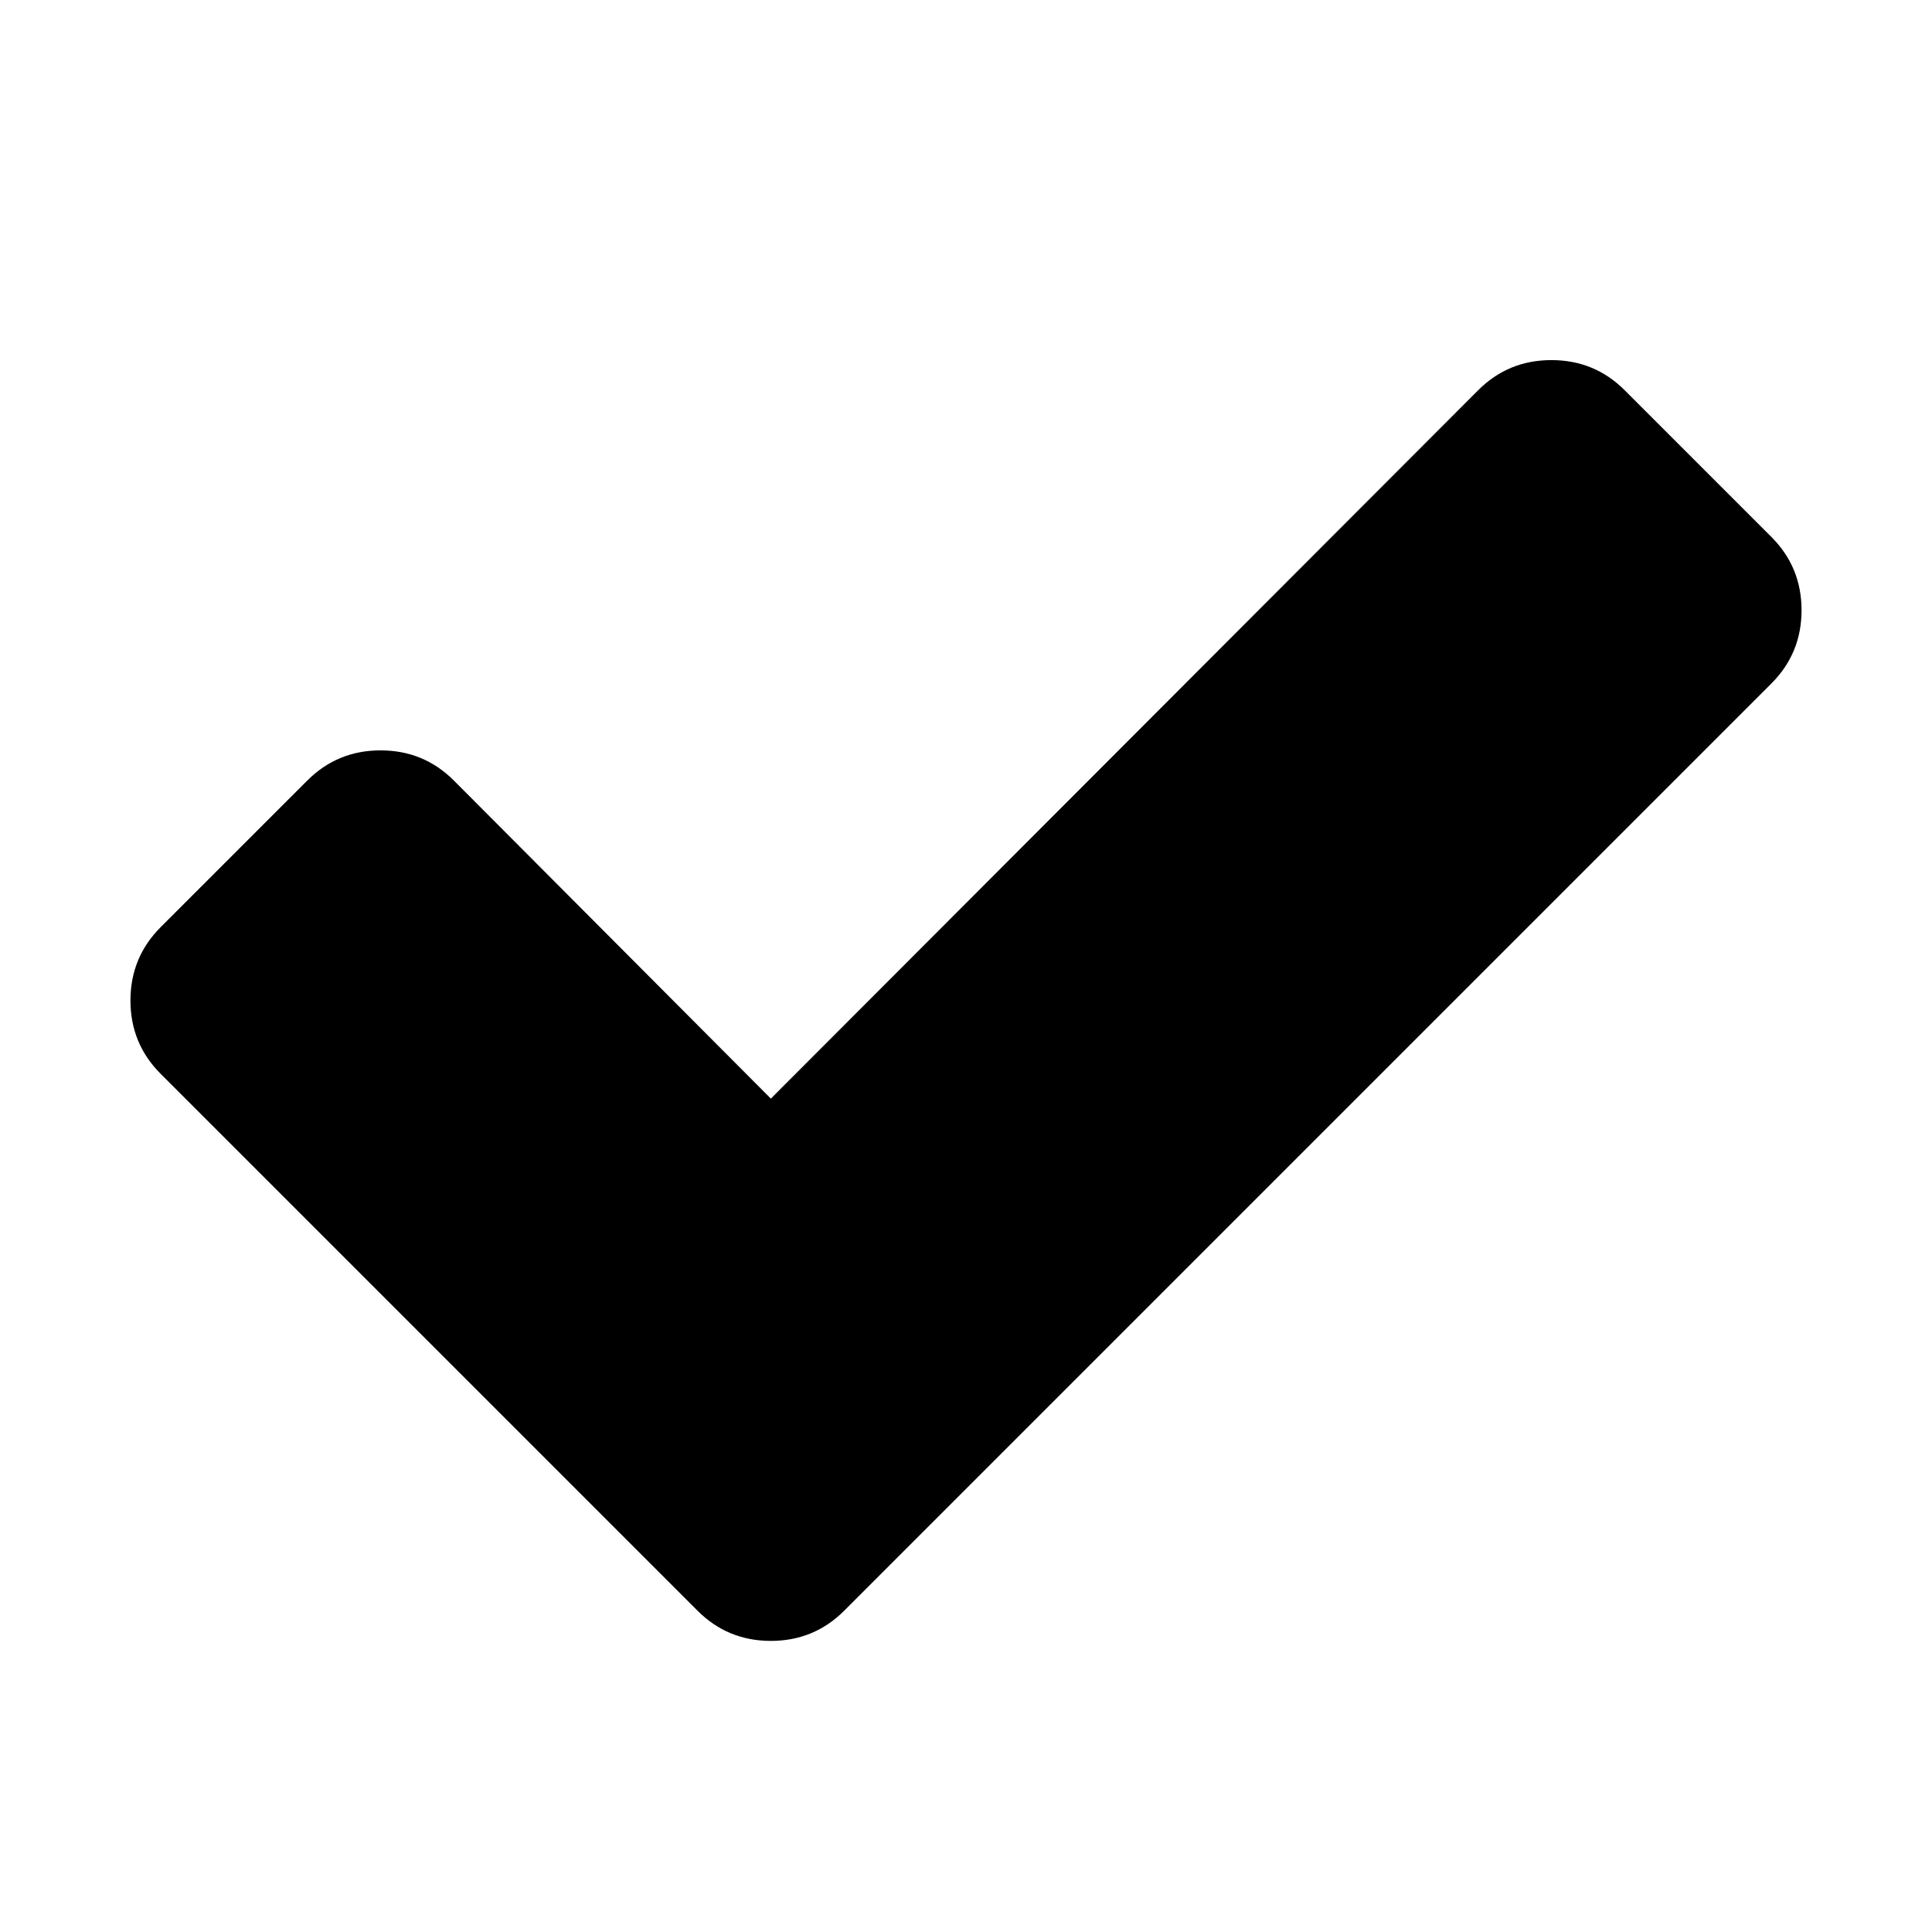
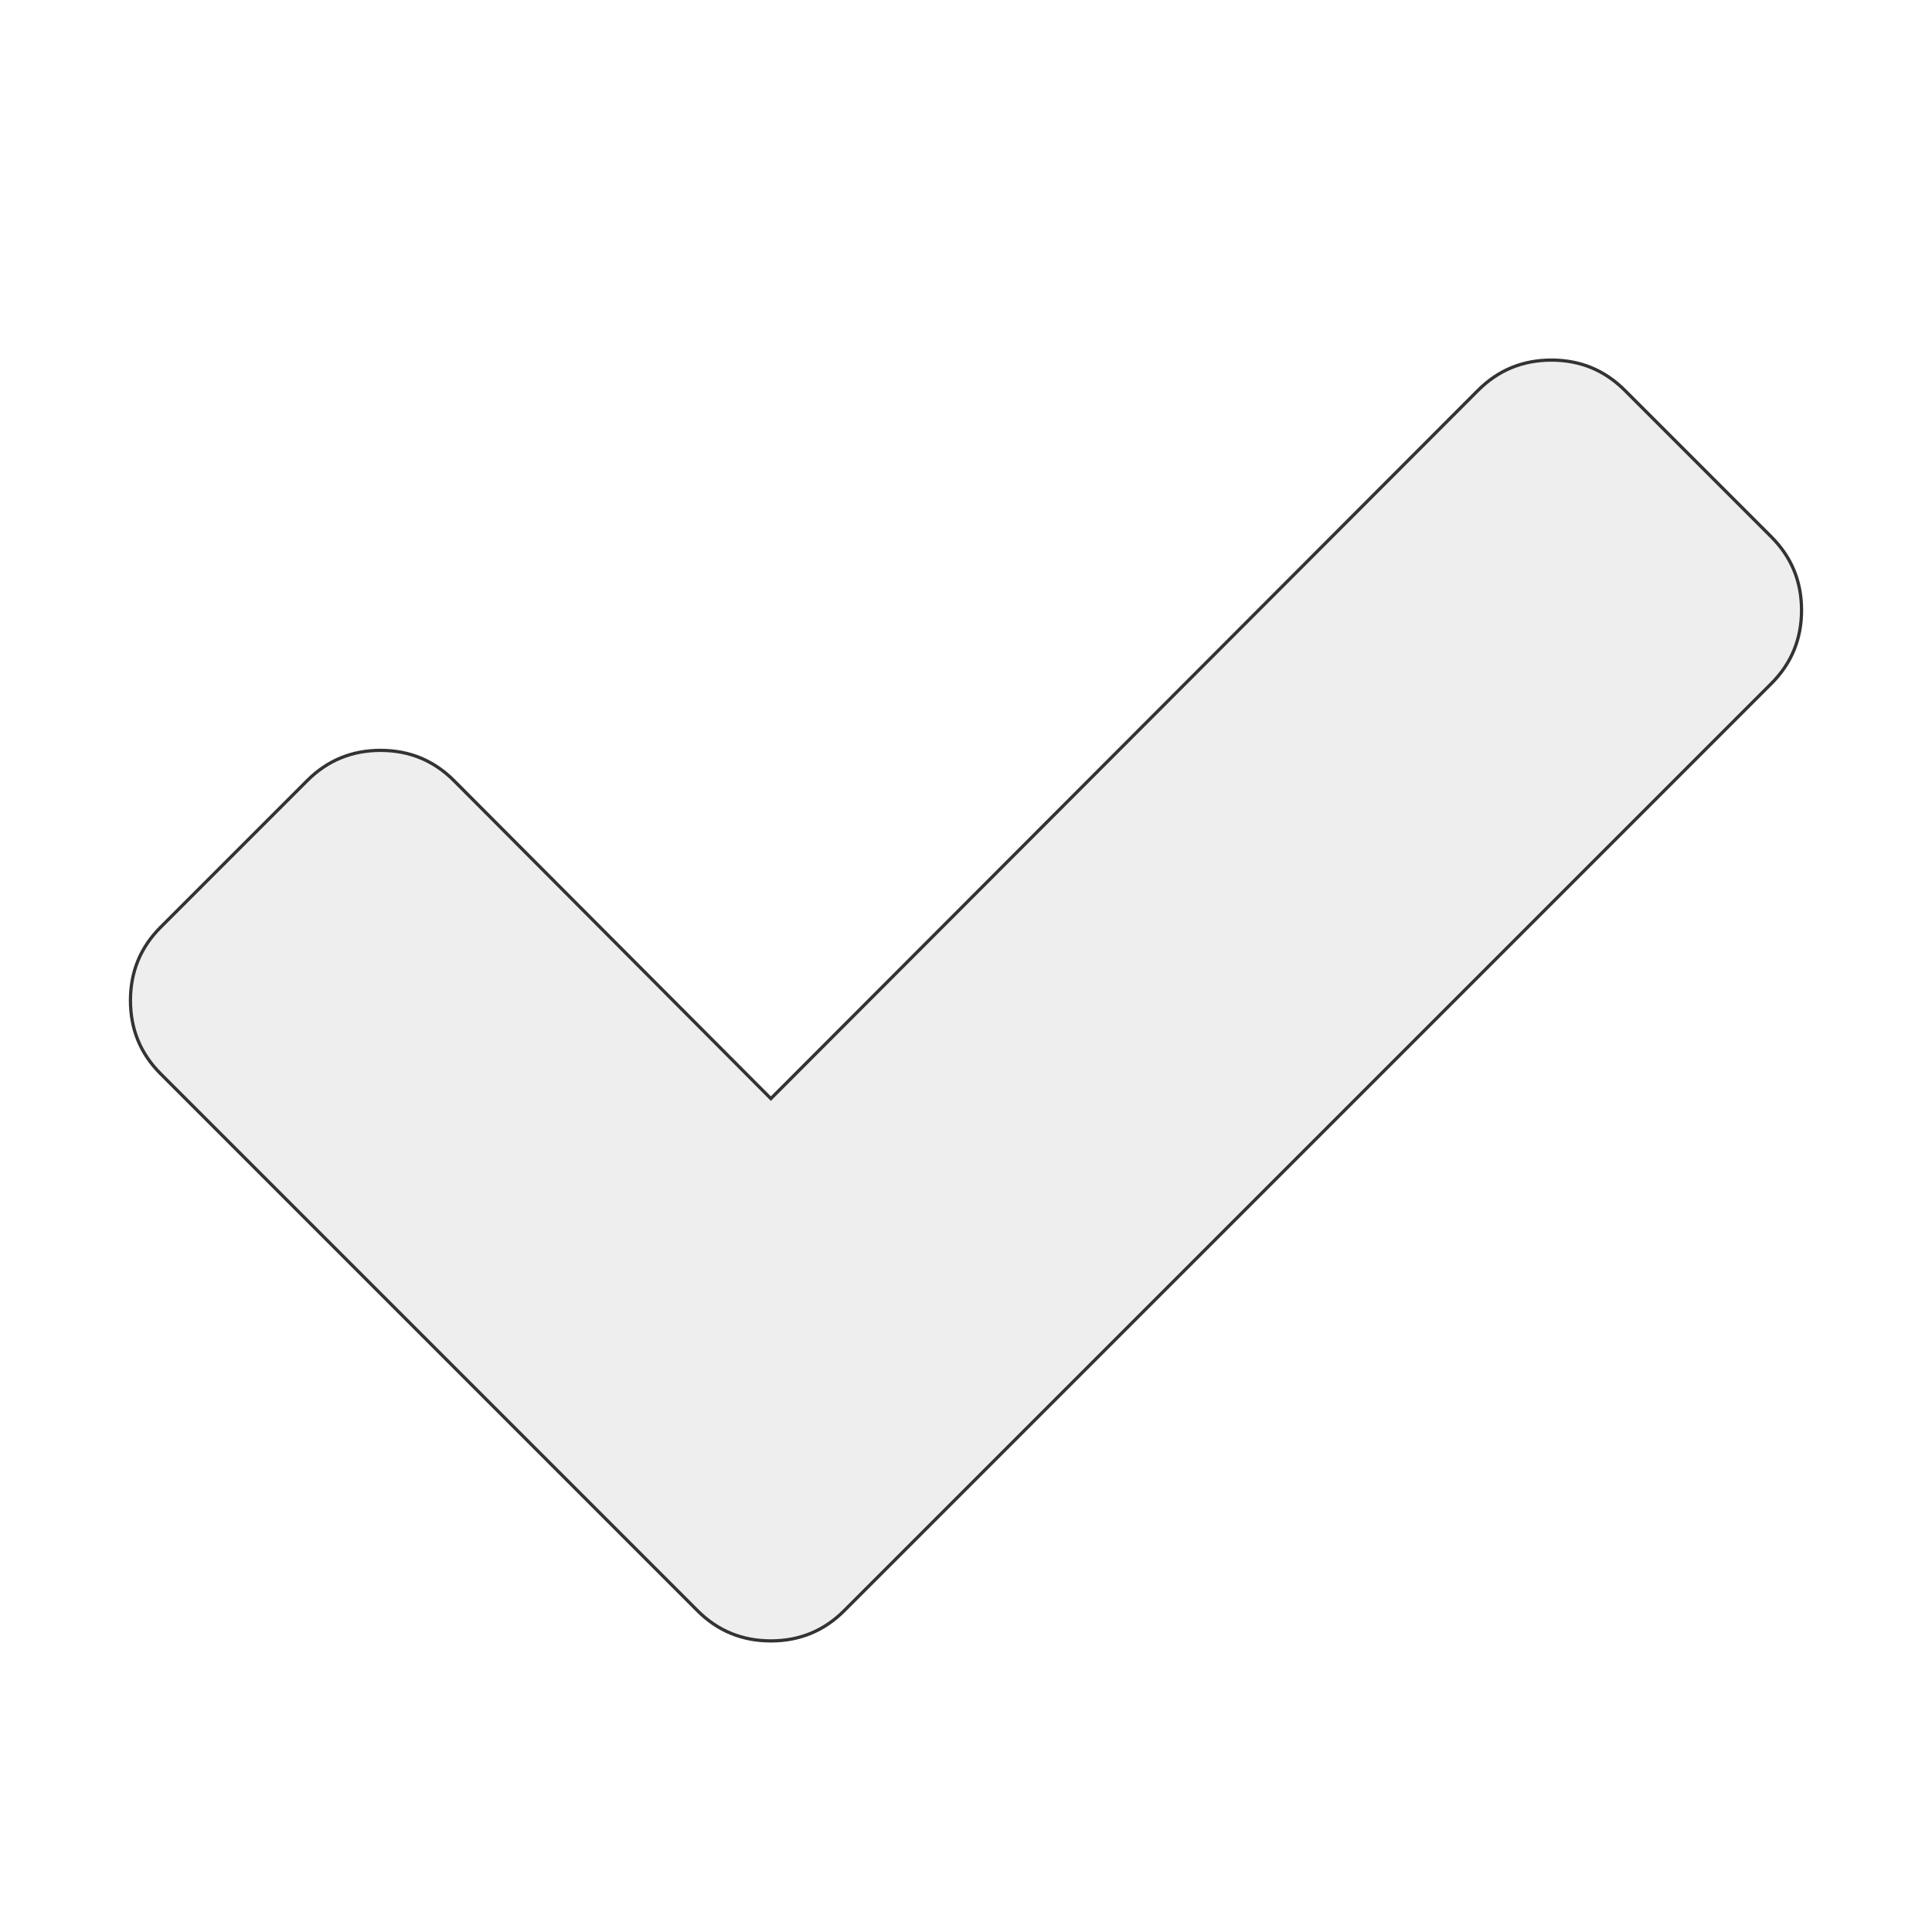
<svg xmlns="http://www.w3.org/2000/svg" width="1792" height="1792" viewBox="0 0 1792 1792">
-   <path d="M1671 566q0 40-28 68l-724 724-136 136q-28 28-68 28t-68-28l-136-136-362-362q-28-28-28-68t28-68l136-136q28-28 68-28t68 28l294 295 656-657q28-28 68-28t68 28l136 136q28 28 28 68z" />
+   <path fill="#EEEEEE" stroke-width="3" stroke="#333333" d="M1671 566q0 40-28 68l-724 724-136 136q-28 28-68 28t-68-28l-136-136-362-362q-28-28-28-68t28-68l136-136q28-28 68-28t68 28l294 295 656-657q28-28 68-28t68 28l136 136q28 28 28 68z" />
</svg>
